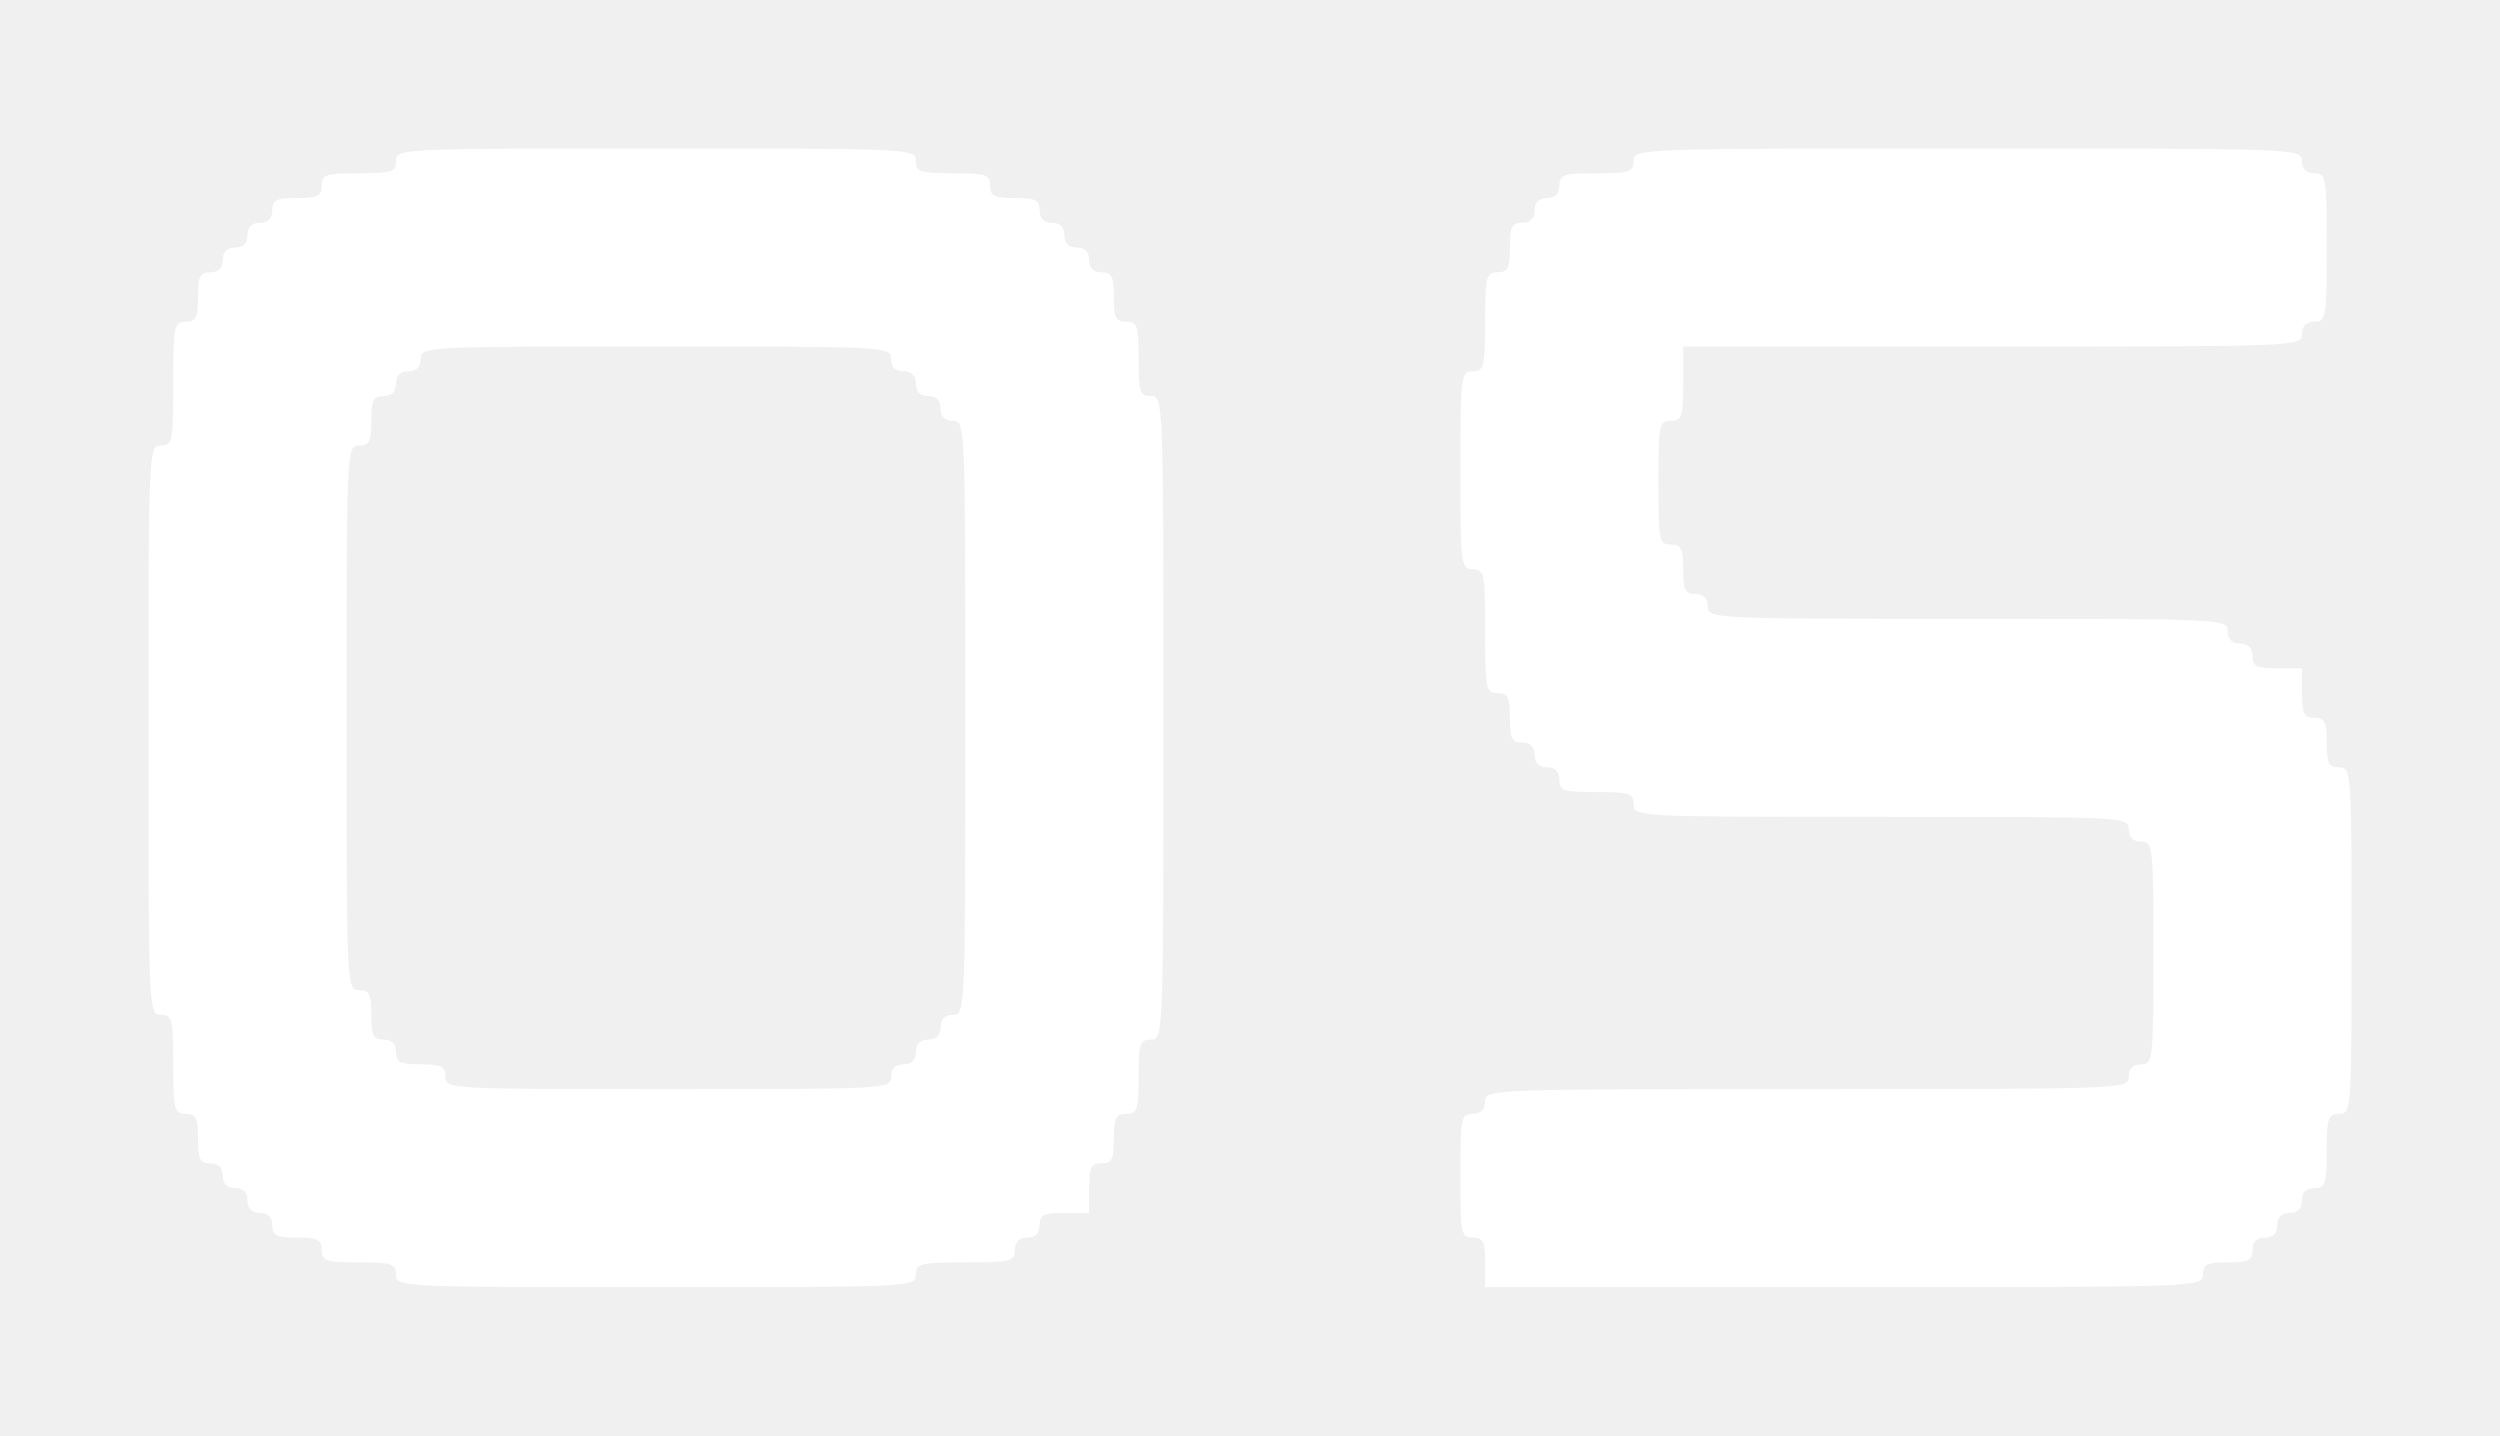
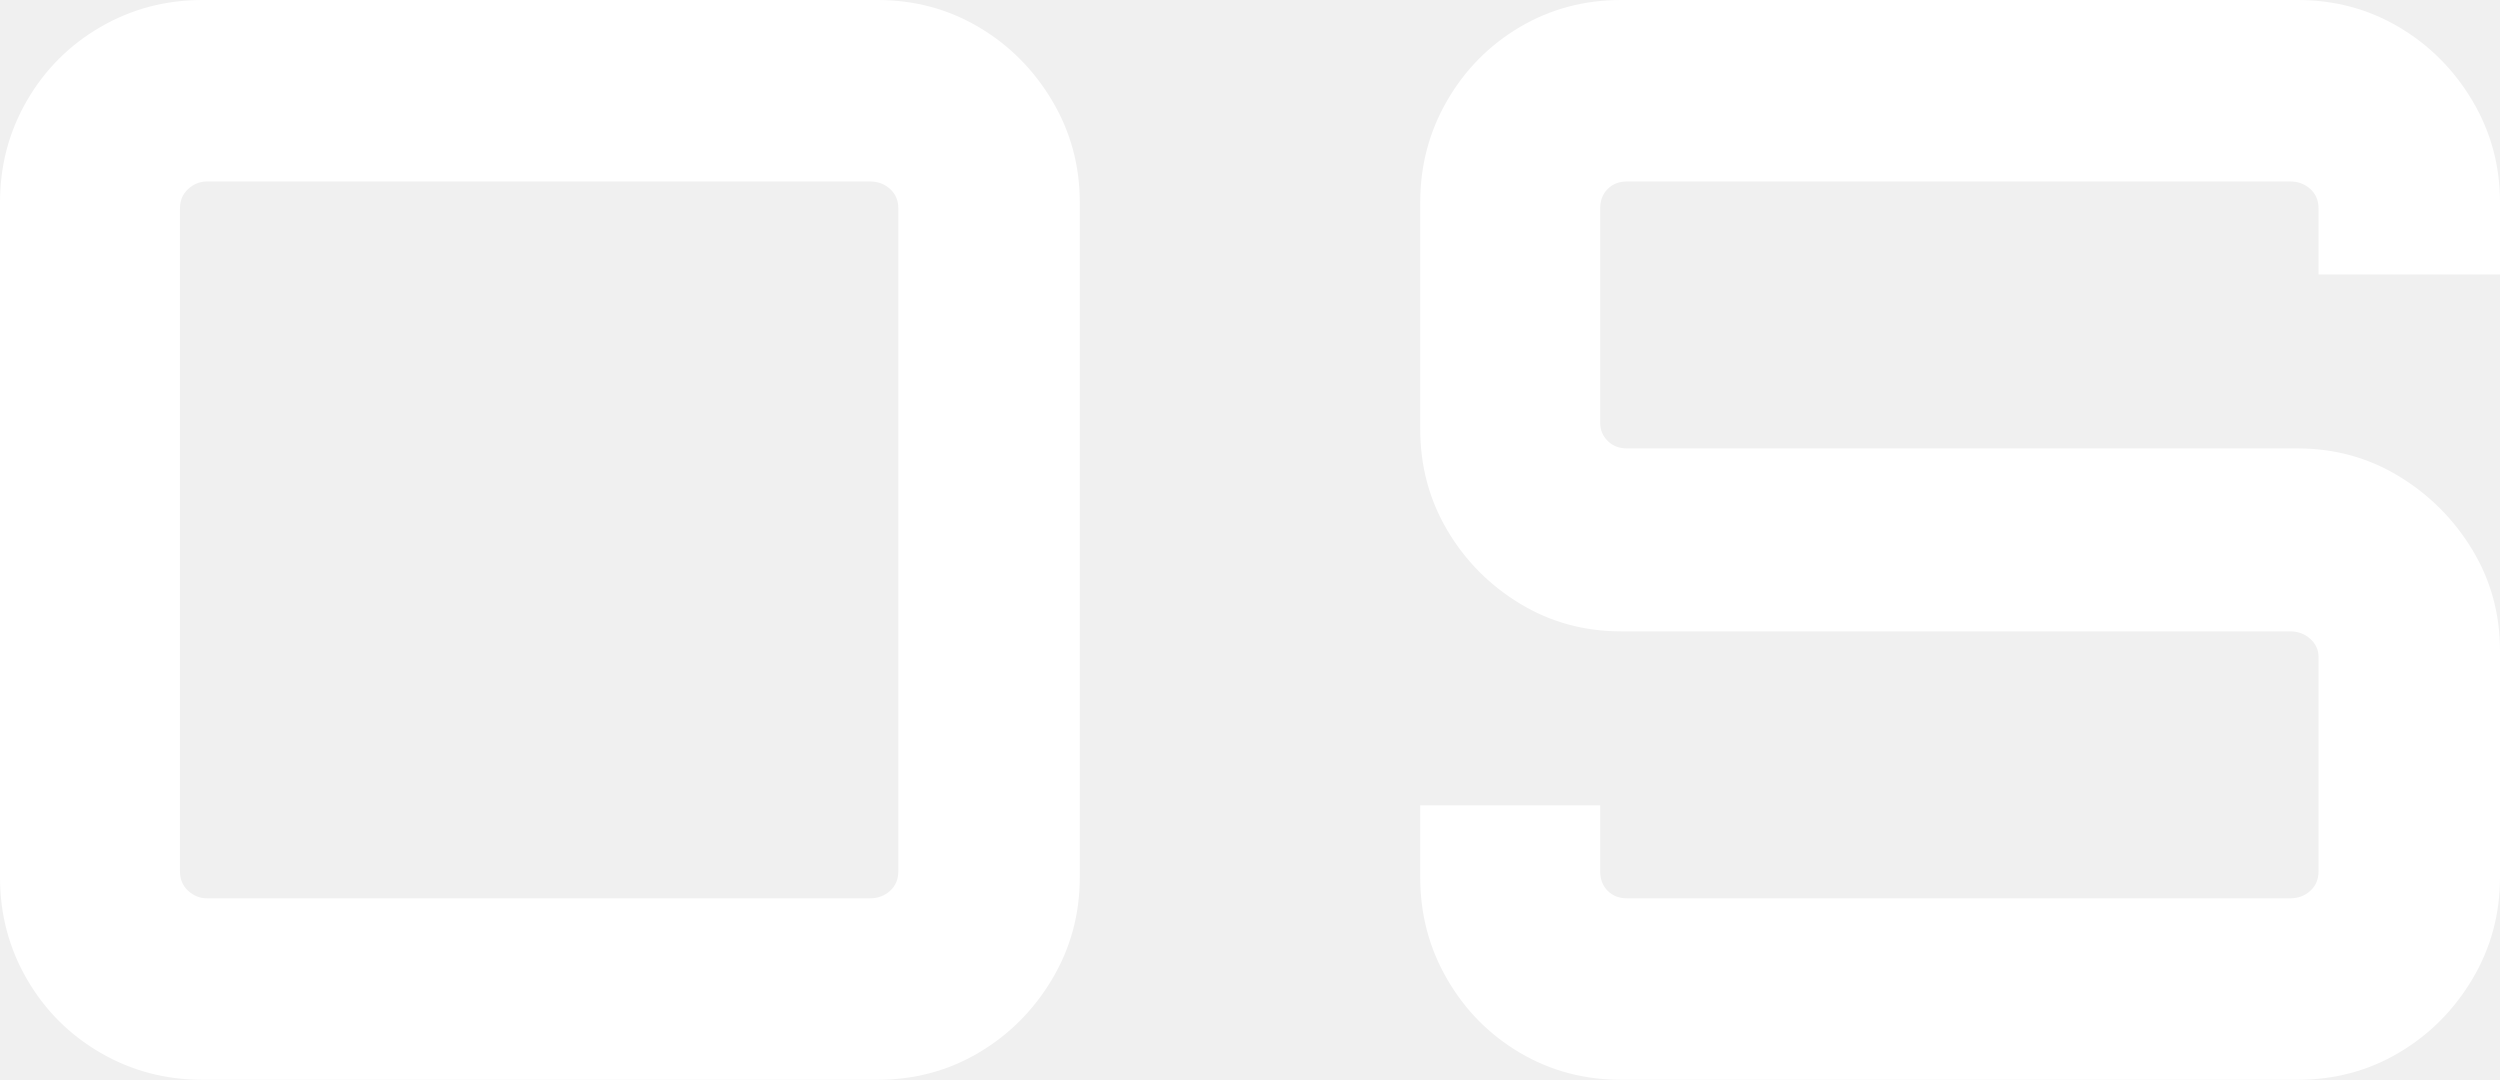
- <svg xmlns="http://www.w3.org/2000/svg" version="1.0" width="101pt" height="58pt" viewBox="0 0 101 58" preserveAspectRatio="xMidYMid meet">
-   <g transform="translate(0,58) scale(0.025,-0.025)" fill="#ffffff" stroke="none">
-     <path d="M640 2060 c0 -18 -7 -20 -60 -20 -53 0 -60 -2 -60 -20 0 -17 -7 -20 -40 -20 -33 0 -40 -3 -40 -20 0 -13 -7 -20 -20 -20 -13 0 -20 -7 -20 -20 0 -13 -7 -20 -20 -20 -13 0 -20 -7 -20 -20 0 -13 -7 -20 -20 -20 -17 0 -20 -7 -20 -40 0 -33 -3 -40 -20 -40 -19 0 -20 -7 -20 -100 0 -93 -1 -100 -20 -100 -20 0 -20 -7 -20 -460 0 -453 0 -460 20 -460 18 0 20 -7 20 -80 0 -73 2 -80 20 -80 17 0 20 -7 20 -40 0 -33 3 -40 20 -40 13 0 20 -7 20 -20 0 -13 7 -20 20 -20 13 0 20 -7 20 -20 0 -13 7 -20 20 -20 13 0 20 -7 20 -20 0 -17 7 -20 40 -20 33 0 40 -3 40 -20 0 -18 7 -20 60 -20 53 0 60 -2 60 -20 0 -20 7 -20 420 -20 413 0 420 0 420 20 0 18 7 20 80 20 73 0 80 2 80 20 0 13 7 20 20 20 13 0 20 7 20 20 0 17 7 20 40 20 l40 0 0 40 c0 33 3 40 20 40 17 0 20 7 20 40 0 33 3 40 20 40 18 0 20 7 20 60 0 53 2 60 20 60 20 0 20 7 20 520 0 513 0 520 -20 520 -18 0 -20 7 -20 60 0 53 -2 60 -20 60 -17 0 -20 7 -20 40 0 33 -3 40 -20 40 -13 0 -20 7 -20 20 0 13 -7 20 -20 20 -13 0 -20 7 -20 20 0 13 -7 20 -20 20 -13 0 -20 7 -20 20 0 17 -7 20 -40 20 -33 0 -40 3 -40 20 0 18 -7 20 -60 20 -53 0 -60 2 -60 20 0 20 -7 20 -420 20 -413 0 -420 0 -420 -20z m800 -320 c0 -13 7 -20 20 -20 13 0 20 -7 20 -20 0 -13 7 -20 20 -20 13 0 20 -7 20 -20 0 -13 7 -20 20 -20 20 0 20 -7 20 -480 0 -473 0 -480 -20 -480 -13 0 -20 -7 -20 -20 0 -13 -7 -20 -20 -20 -13 0 -20 -7 -20 -20 0 -13 -7 -20 -20 -20 -13 0 -20 -7 -20 -20 0 -20 -7 -20 -360 -20 -353 0 -360 0 -360 20 0 17 -7 20 -40 20 -33 0 -40 3 -40 20 0 13 -7 20 -20 20 -17 0 -20 7 -20 40 0 33 -3 40 -20 40 -20 0 -20 7 -20 440 0 433 0 440 20 440 17 0 20 7 20 40 0 33 3 40 20 40 13 0 20 7 20 20 0 13 7 20 20 20 13 0 20 7 20 20 0 20 7 20 380 20 373 0 380 0 380 -20z M2640 2060 c0 -18 -7 -20 -60 -20 -53 0 -60 -2 -60 -20 0 -13 -7 -20 -20 -20 -13 0 -20 -7 -20 -20 0 -13 -7 -20 -20 -20 -17 0 -20 -7 -20 -40 0 -33 -3 -40 -20 -40 -18 0 -20 -7 -20 -80 0 -73 -2 -80 -20 -80 -19 0 -20 -7 -20 -160 0 -153 1 -160 20 -160 19 0 20 -7 20 -100 0 -93 1 -100 20 -100 17 0 20 -7 20 -40 0 -33 3 -40 20 -40 13 0 20 -7 20 -20 0 -13 7 -20 20 -20 13 0 20 -7 20 -20 0 -18 7 -20 60 -20 53 0 60 -2 60 -20 0 -20 7 -20 400 -20 393 0 400 0 400 -20 0 -13 7 -20 20 -20 19 0 20 -7 20 -180 0 -173 -1 -180 -20 -180 -13 0 -20 -7 -20 -20 0 -20 -7 -20 -520 -20 -513 0 -520 0 -520 -20 0 -13 -7 -20 -20 -20 -19 0 -20 -7 -20 -100 0 -93 1 -100 20 -100 17 0 20 -7 20 -40 l0 -40 580 0 c573 0 580 0 580 20 0 17 7 20 40 20 33 0 40 3 40 20 0 13 7 20 20 20 13 0 20 7 20 20 0 13 7 20 20 20 13 0 20 7 20 20 0 13 7 20 20 20 18 0 20 7 20 60 0 53 2 60 20 60 20 0 20 7 20 280 0 273 0 280 -20 280 -17 0 -20 7 -20 40 0 33 -3 40 -20 40 -17 0 -20 7 -20 40 l0 40 -40 0 c-33 0 -40 3 -40 20 0 13 -7 20 -20 20 -13 0 -20 7 -20 20 0 20 -7 20 -420 20 -413 0 -420 0 -420 20 0 13 -7 20 -20 20 -17 0 -20 7 -20 40 0 33 -3 40 -20 40 -19 0 -20 7 -20 100 0 93 1 100 20 100 18 0 20 7 20 60 l0 60 500 0 c493 0 500 0 500 20 0 13 7 20 20 20 19 0 20 7 20 120 0 113 -1 120 -20 120 -13 0 -20 7 -20 20 0 20 -7 20 -540 20 -533 0 -540 0 -540 -20z" />
-   </g>
+ <svg xmlns="http://www.w3.org/2000/svg" width="1667" height="720" viewBox="54.0 -720.0 1667.0 720.0">
+   <path fill="#FFFFFF" d="M189.0 0Q152.0 0 121.0 -18.0Q90.0 -36 72.0 -67.0Q54.0 -98 54.0 -135V-585Q54.0 -622 72.0 -653.0Q90.0 -684 121.0 -702.0Q152.0 -720 189.0 -720H639.0Q676.0 -720 706.5 -702.0Q737.0 -684 755.5 -653.0Q774.0 -622 774.0 -585V-135Q774.0 -98 755.5 -67.0Q737.0 -36 706.5 -18.0Q676.0 0 639.0 0ZM192.0 -121H634.0Q642.0 -121 647.5 -126.0Q653.0 -131 653.0 -139V-581Q653.0 -589 647.5 -594.0Q642.0 -599 634.0 -599H192.0Q185.0 -599 179.5 -594.0Q174.0 -589 174.0 -581V-139Q174.0 -131 179.5 -126.0Q185.0 -121 192.0 -121ZM1135.0 0Q1098.0 0 1067.5 -18.0Q1037.0 -36 1019.0 -67.0Q1001.0 -98 1001.0 -135V-183H1121.0V-139Q1121.0 -131 1126.0 -126.0Q1131.0 -121 1139.0 -121H1581.0Q1589.0 -121 1594.5 -126.0Q1600.0 -131 1600.0 -139V-282Q1600.0 -289 1594.5 -294.0Q1589.0 -299 1581.0 -299H1135.0Q1098.0 -299 1067.5 -317.5Q1037.0 -336 1019.0 -366.5Q1001.0 -397 1001.0 -434V-585Q1001.0 -622 1019.0 -653.0Q1037.0 -684 1067.5 -702.0Q1098.0 -720 1135.0 -720H1586.0Q1623.0 -720 1653.5 -702.0Q1684.0 -684 1702.5 -653.0Q1721.0 -622 1721.0 -585V-537H1600.0V-581Q1600.0 -589 1594.5 -594.0Q1589.0 -599 1581.0 -599H1139.0Q1131.0 -599 1126.0 -594.0Q1121.0 -589 1121.0 -581V-438Q1121.0 -431 1126.0 -426.0Q1131.0 -421 1139.0 -421H1586.0Q1623.0 -421 1653.5 -402.5Q1684.0 -384 1702.5 -353.5Q1721.0 -323 1721.0 -286V-135Q1721.0 -98 1702.5 -67.0Q1684.0 -36 1653.5 -18.0Q1623.0 0 1586.0 0Z" />
</svg>
